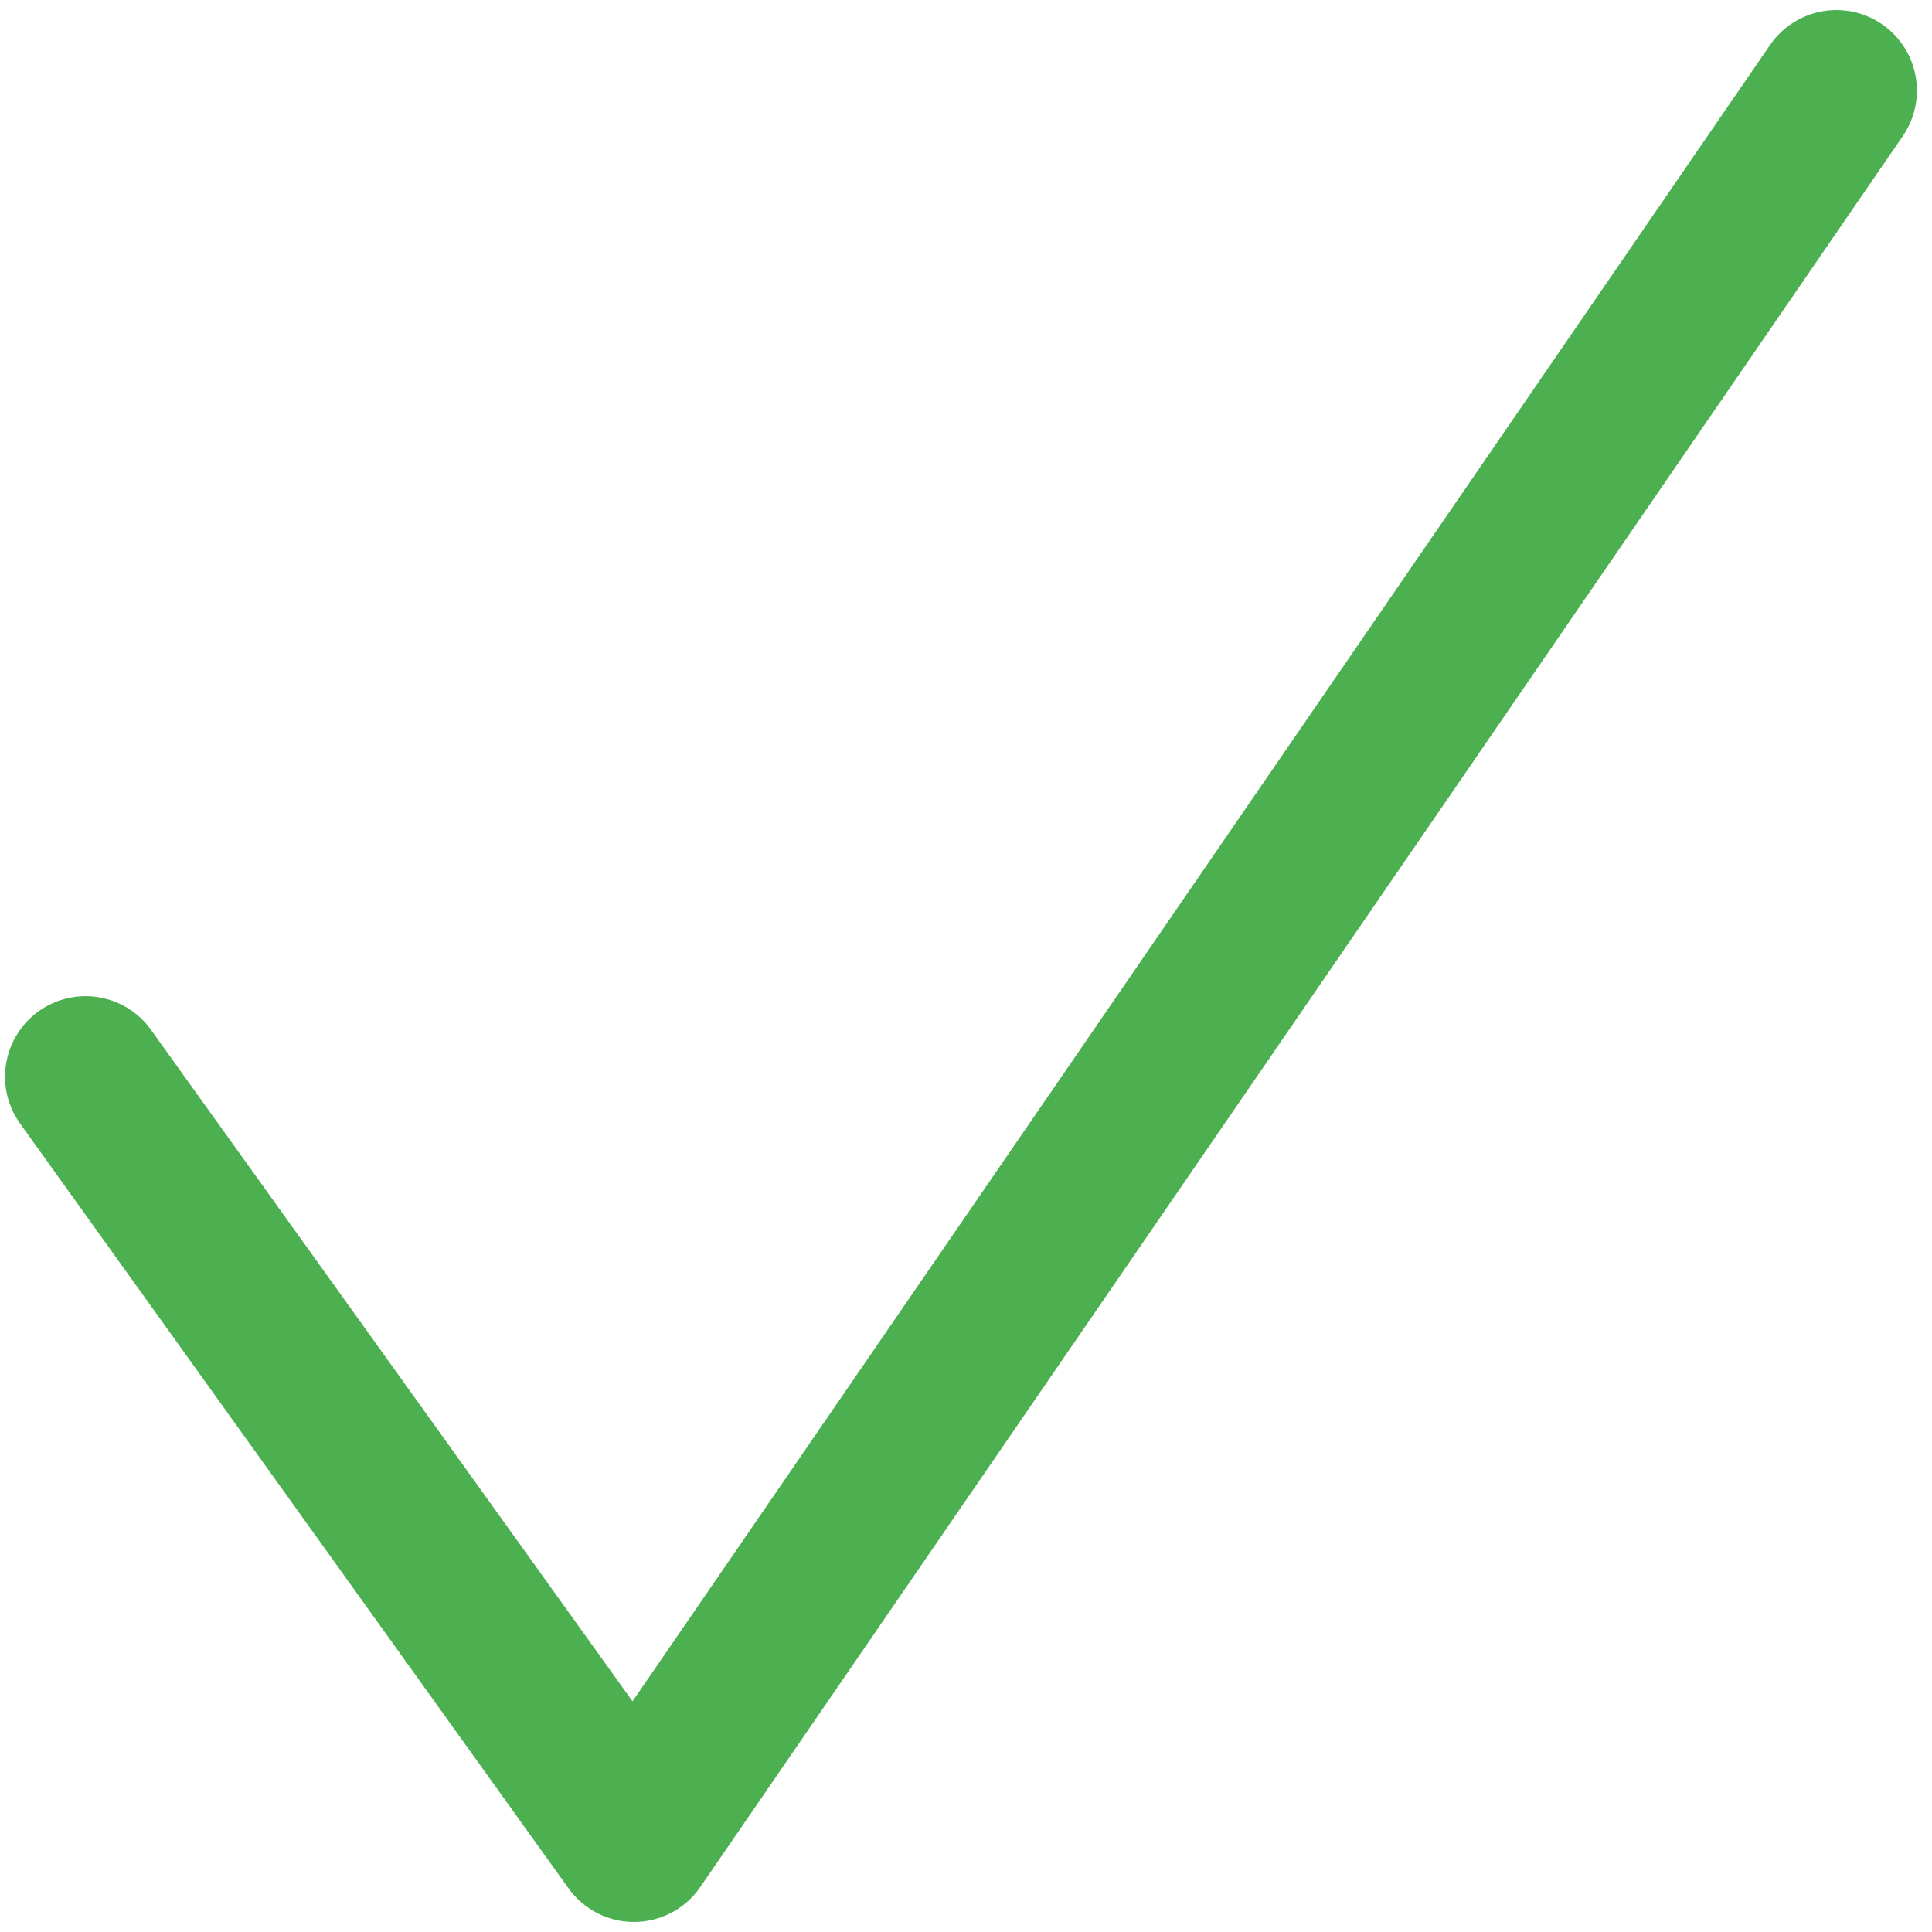
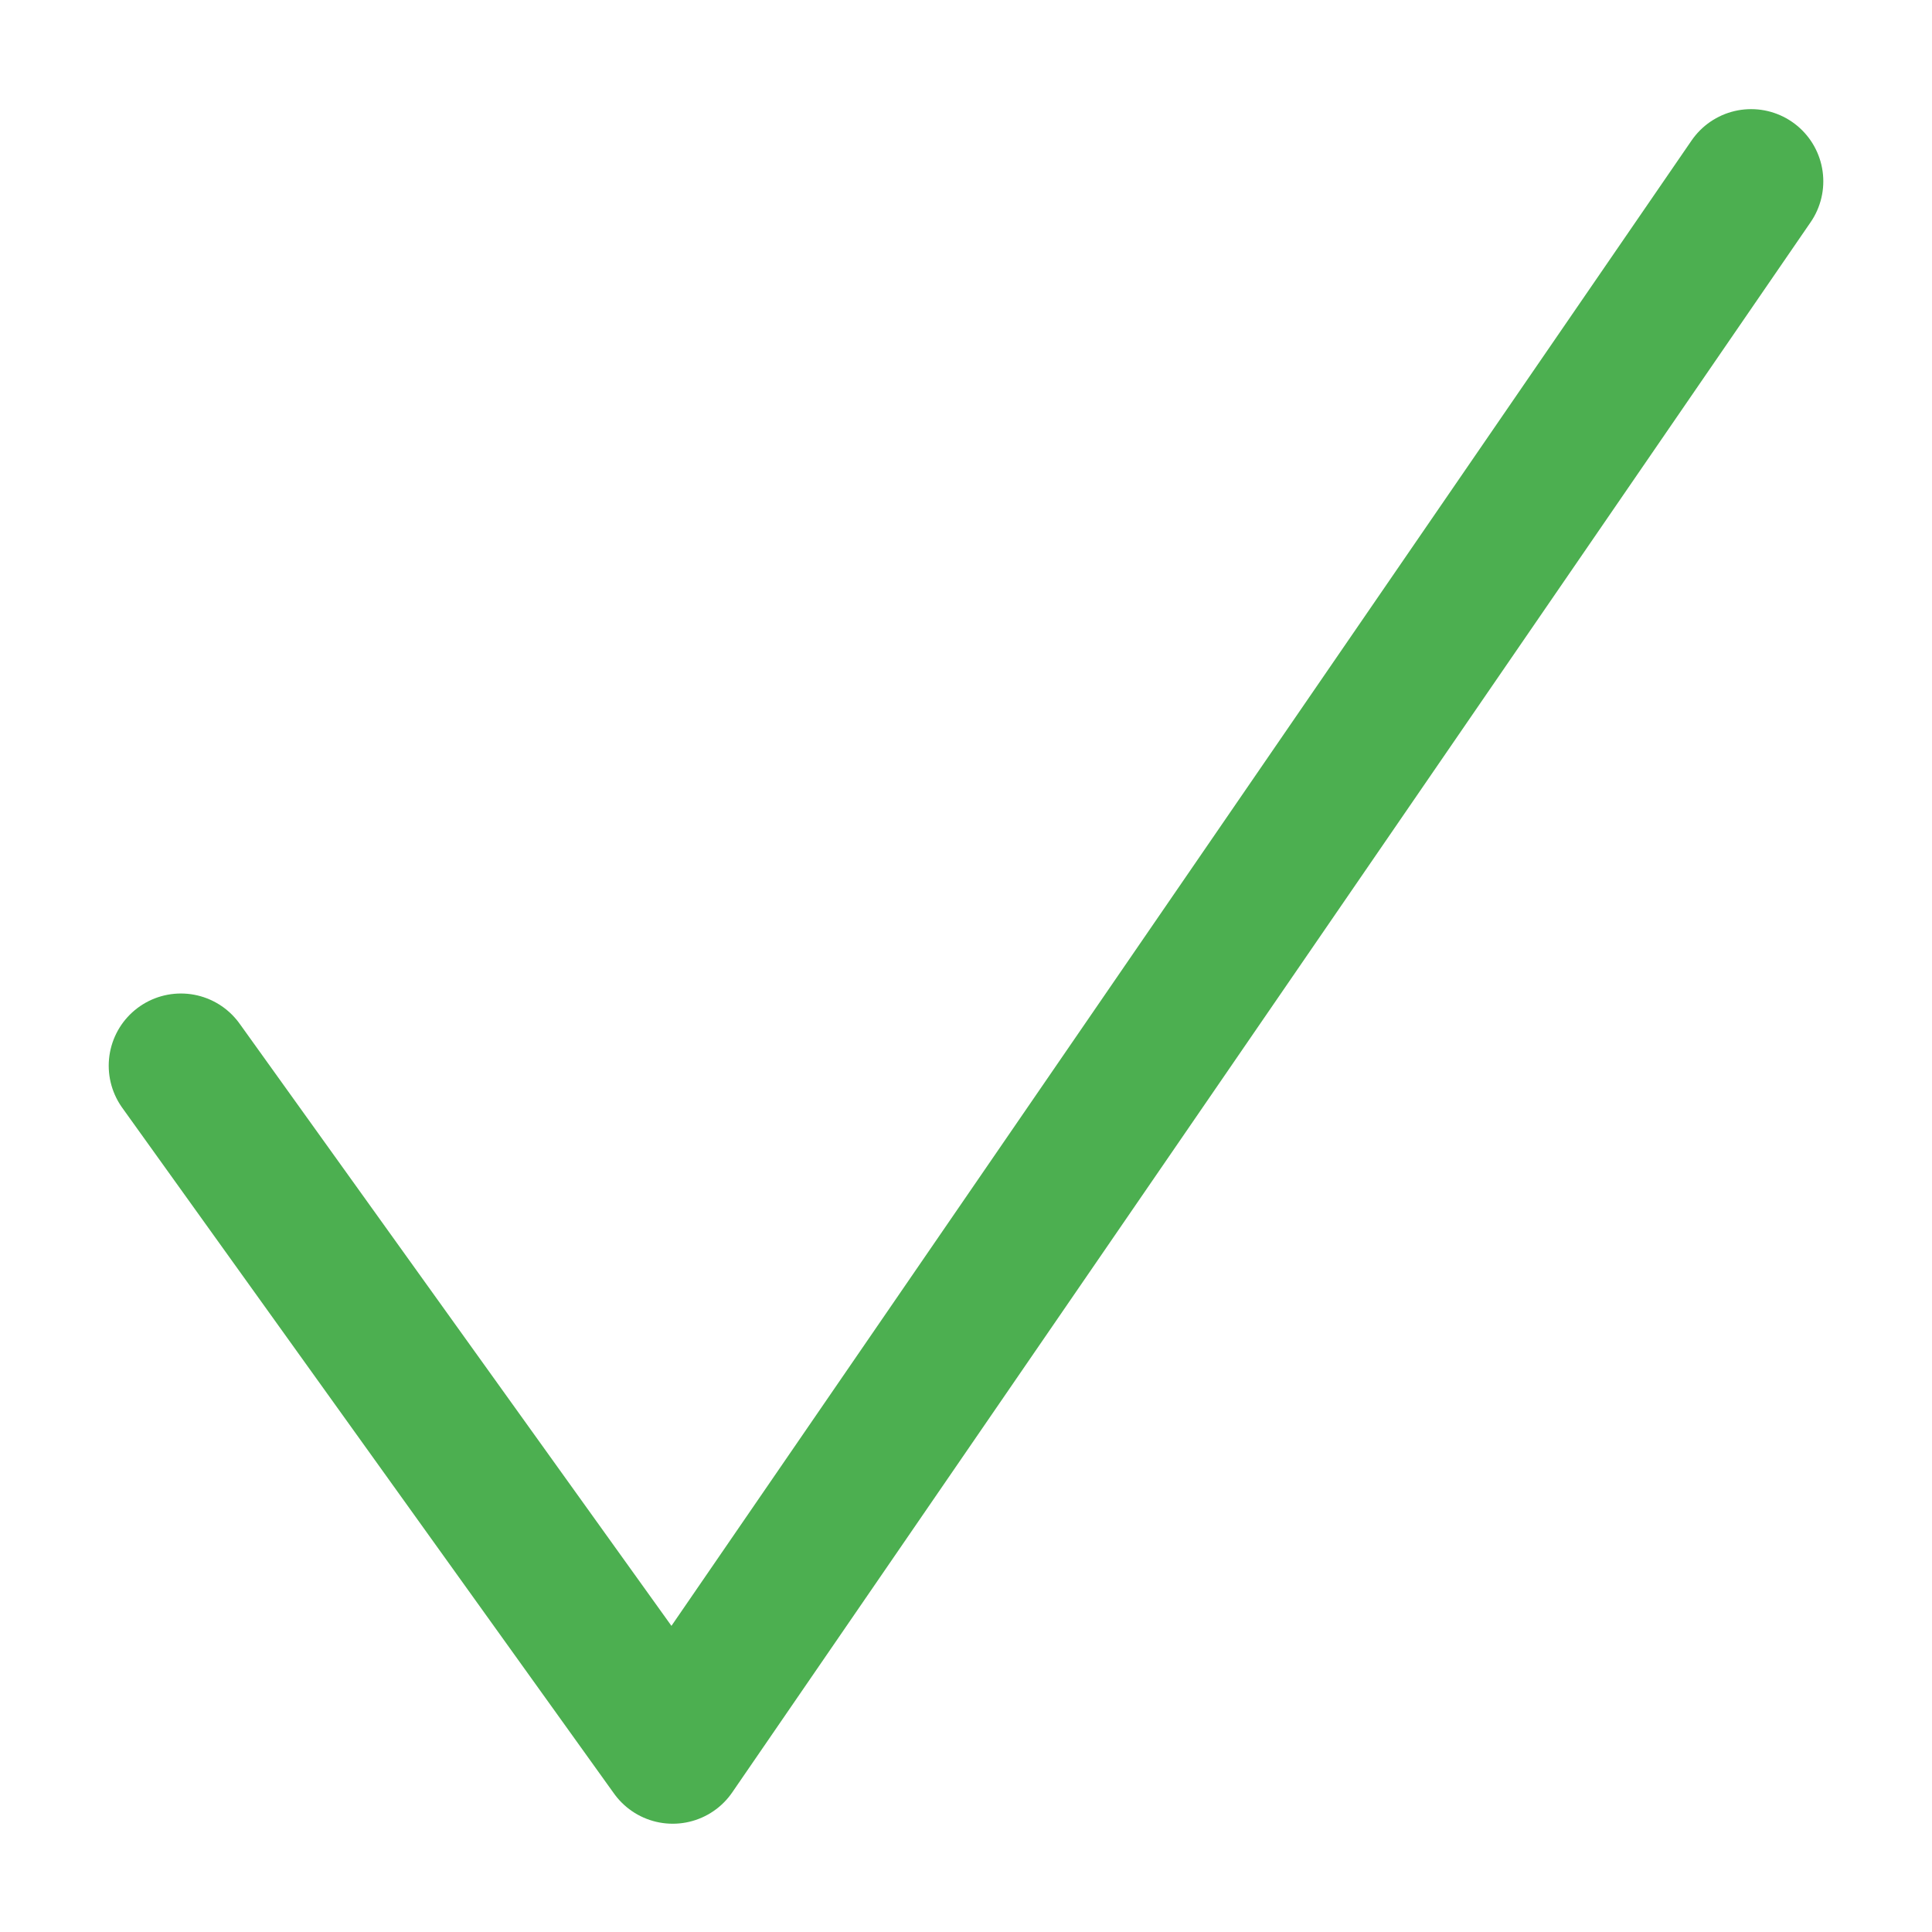
- <svg xmlns="http://www.w3.org/2000/svg" width="48" height="48" viewBox="0 0 48 48" id="svg2" version="1.1">
+ <svg xmlns="http://www.w3.org/2000/svg" width="256" height="256" viewBox="0 0 256 256" id="svg2" version="1.1">
  <defs id="defs4" />
-   <g id="layer1" transform="translate(0,-1004.362)">
-     <path style="fill:none;fill-rule:evenodd;stroke:#4caf50;stroke-width:4;stroke-linecap:round;stroke-linejoin:round;stroke-miterlimit:4;stroke-dasharray:none;stroke-opacity:1" d="m 2.125,1031.112 13.625,19 29.875,-43.5" id="path3342" />
+   <g id="layer1" transform="translate(0,-796.3622)">
+     <path style="fill:none;fill-rule:evenodd;stroke:#4caf50;stroke-width:19.132;stroke-linecap:round;stroke-linejoin:round;stroke-miterlimit:4;stroke-dasharray:none;stroke-opacity:1" d="M 23.971,937.572 89.139,1028.449 232.031,820.389" id="path3342" />
  </g>
</svg>
